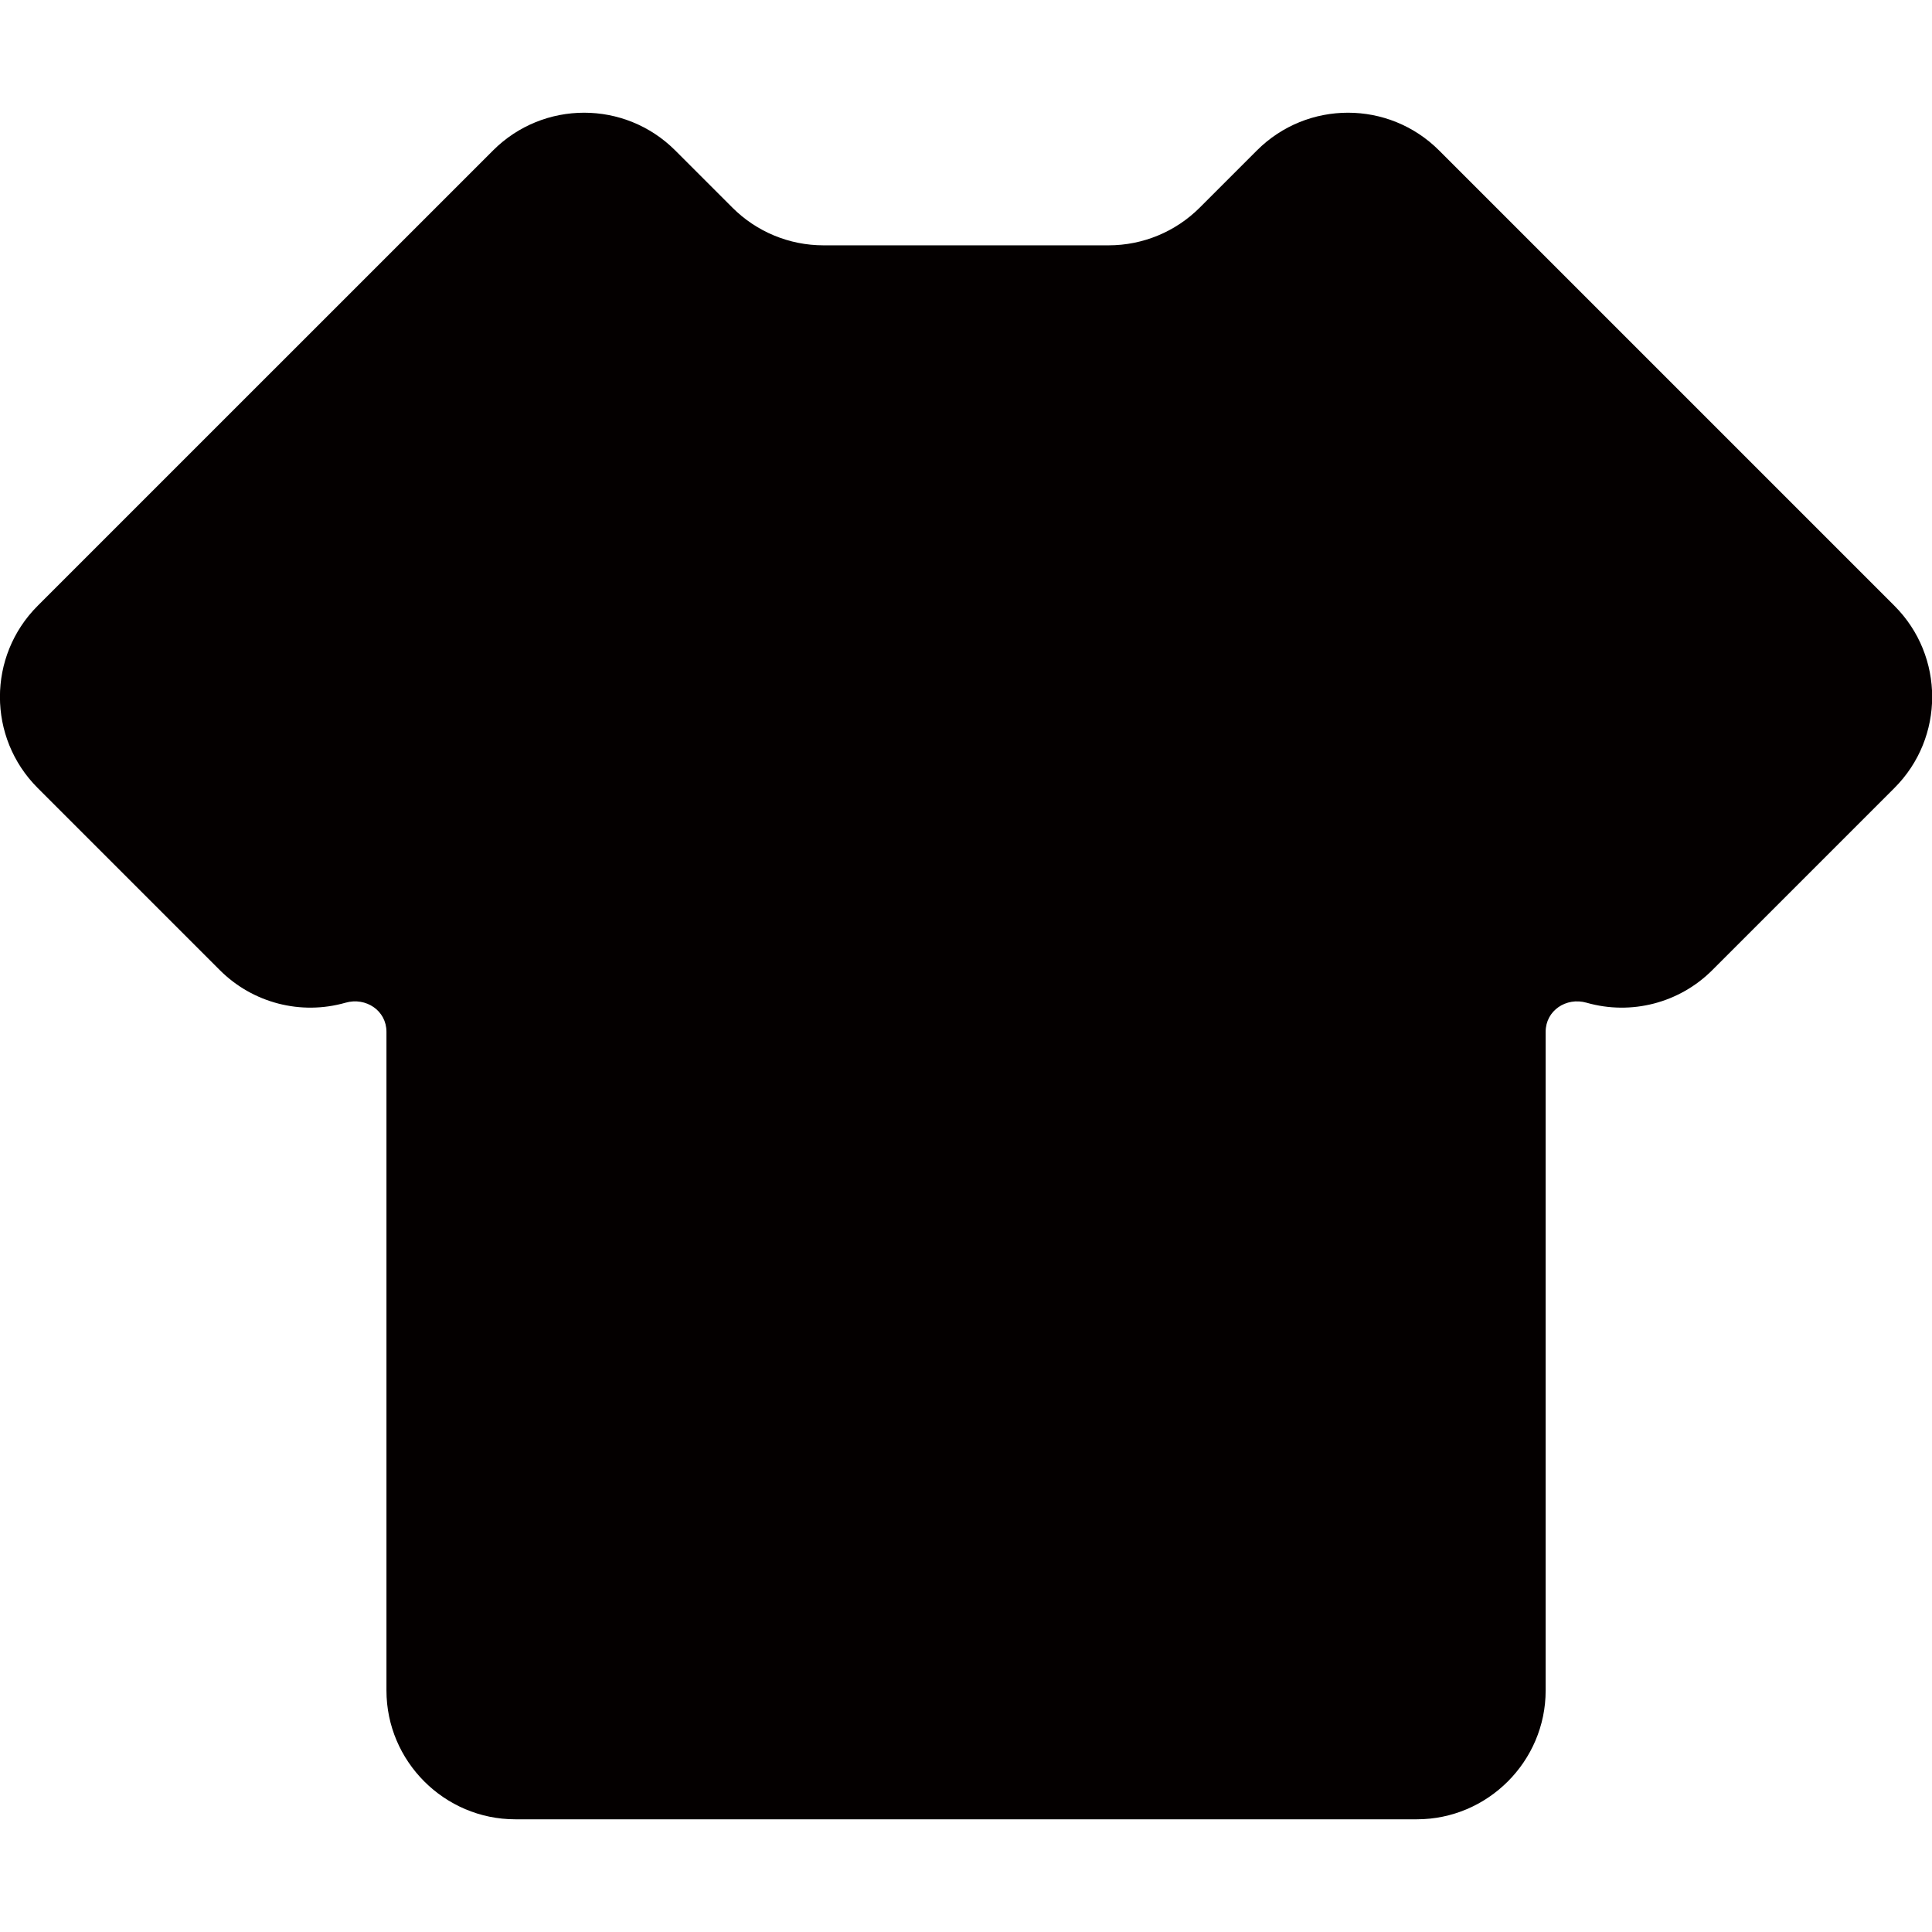
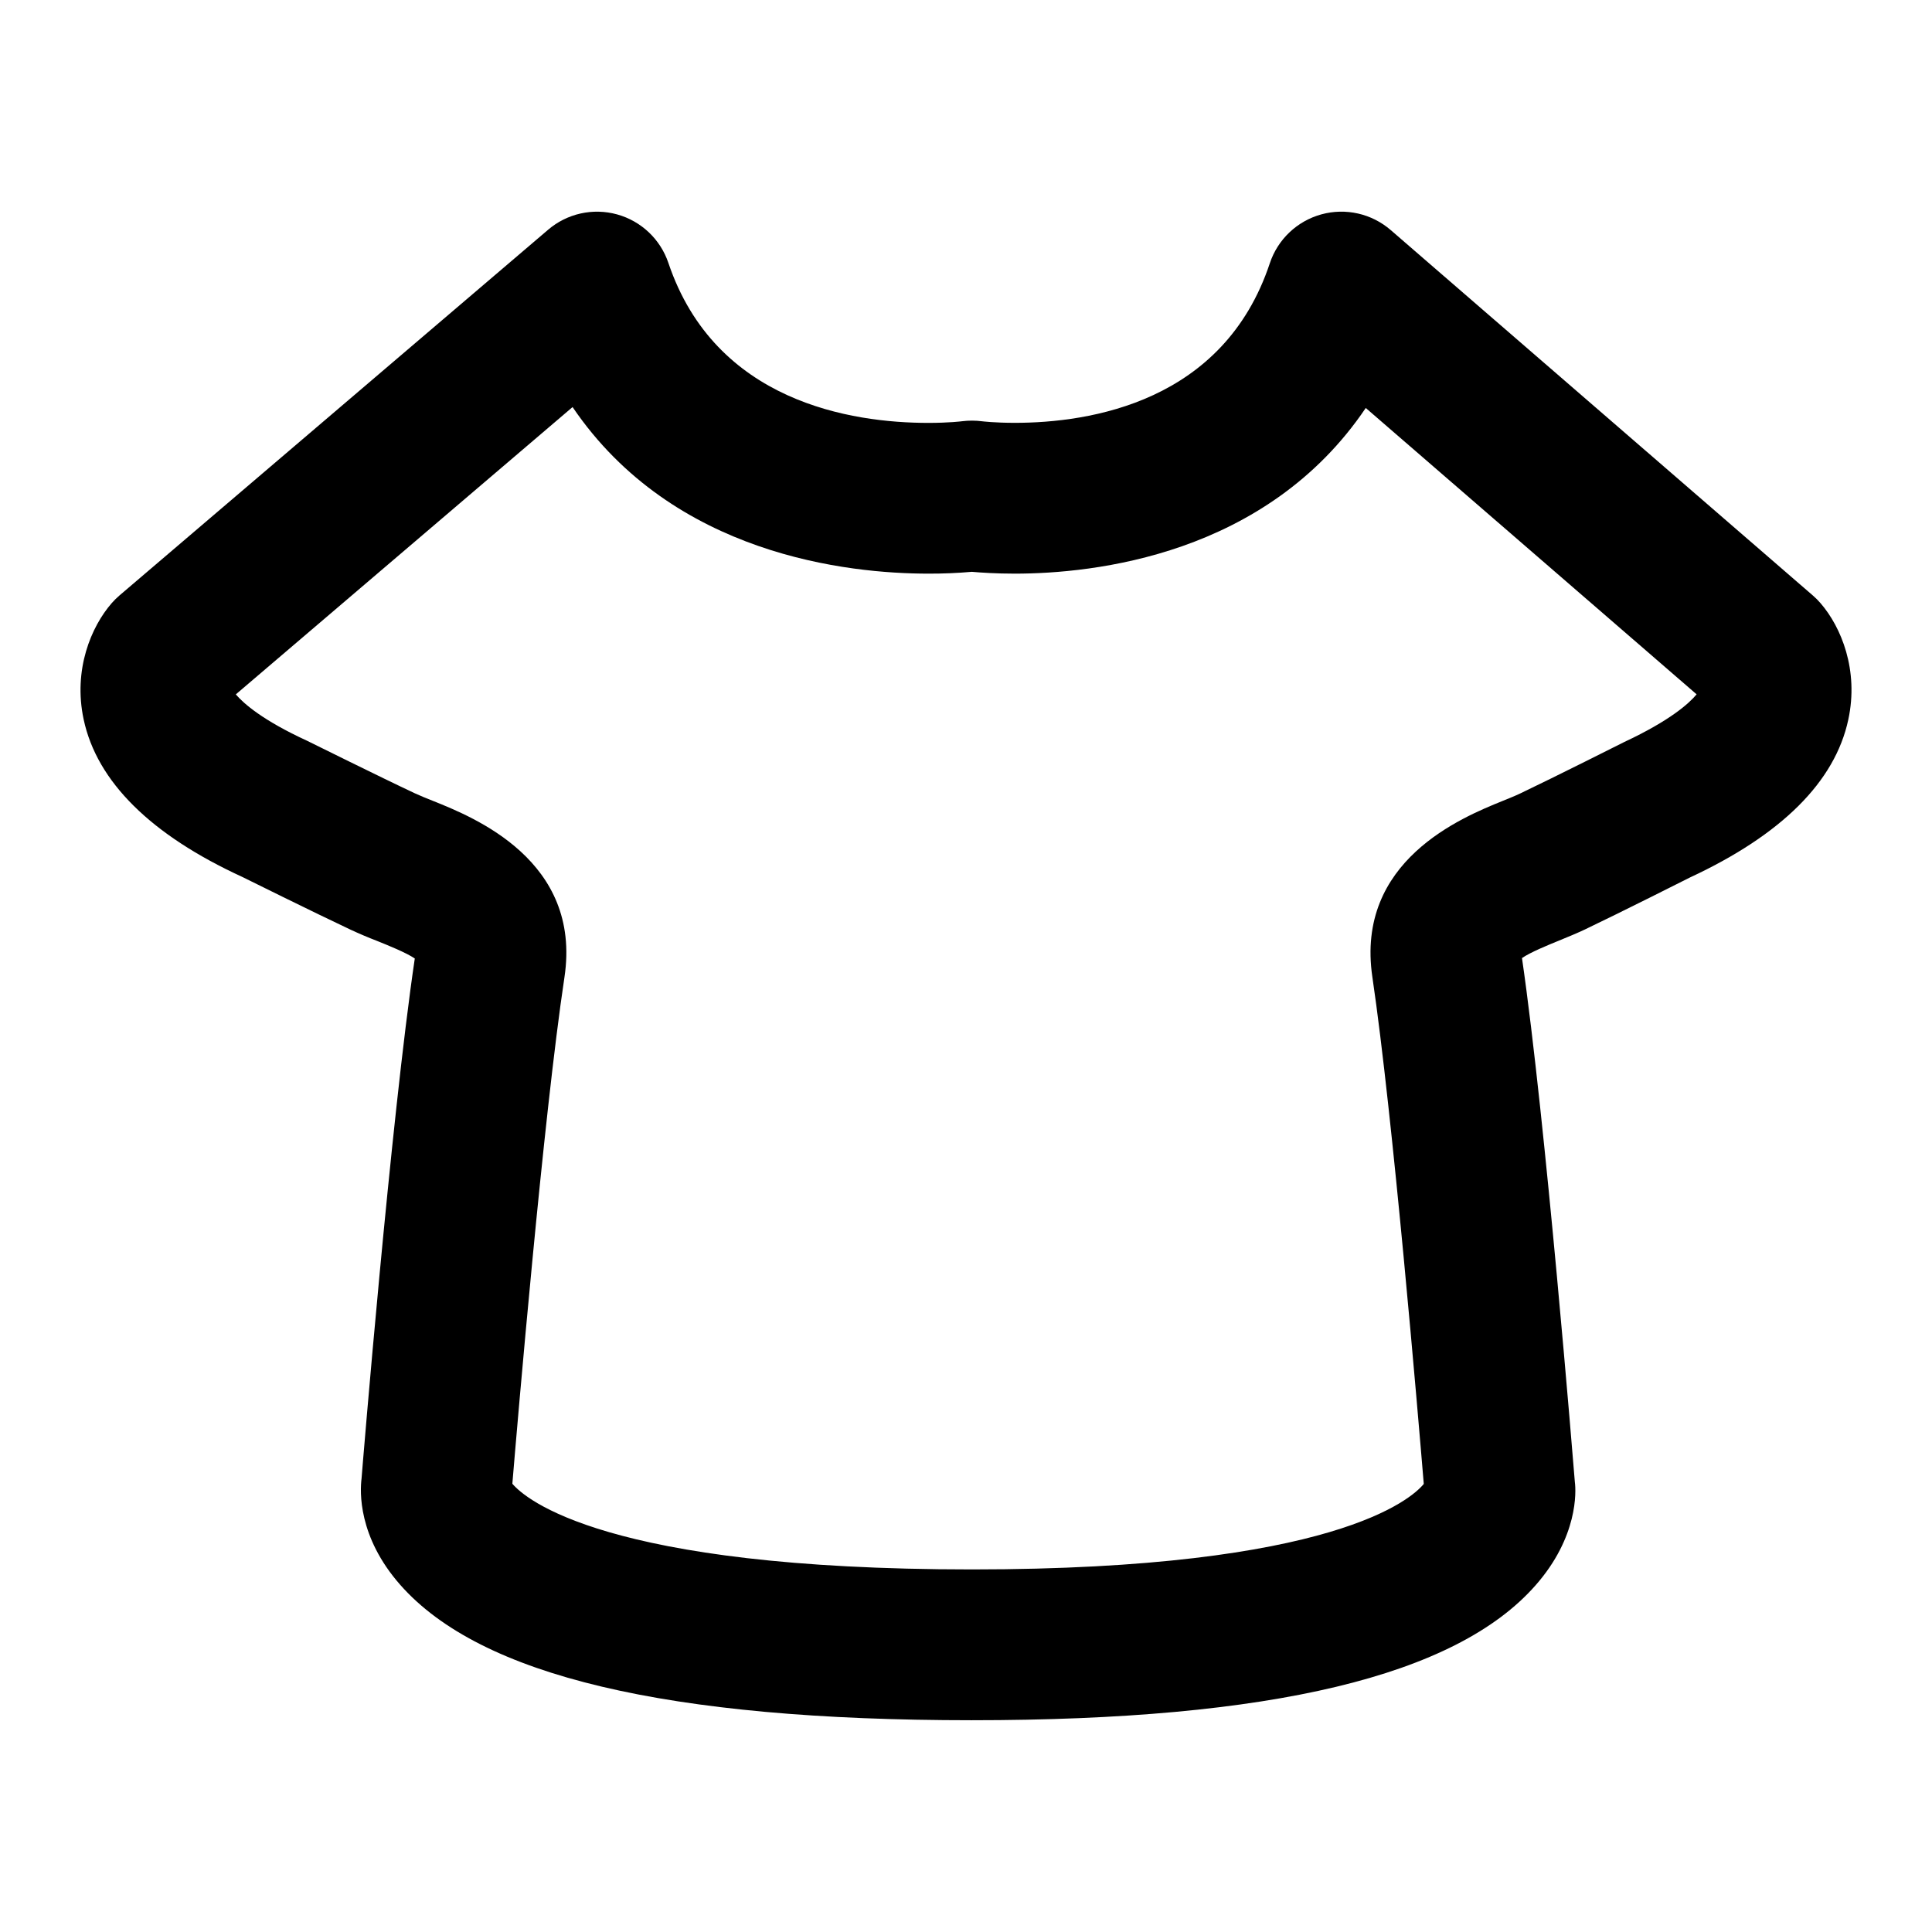
- <svg xmlns="http://www.w3.org/2000/svg" t="1619940455035" class="icon" viewBox="0 0 1024 1024" version="1.1" p-id="1252" width="200" height="200">
-   <defs>
-     <style type="text/css" />
-   </defs>
-   <path d="M1004.094 321.092L762.737 79.735a68.267 68.267 0 0 0-96.546 0l-30.293 30.293a68.284 68.284 0 0 1-48.265 20.002h-151.194a68.181 68.181 0 0 1-48.265-20.002l-30.293-30.293a68.267 68.267 0 0 0-96.546 0L19.962 321.092a68.267 68.267 0 0 0 0 96.546l96.546 96.546a67.84 67.84 0 0 0 66.645 17.271c10.803-3.072 21.675 4.181 21.675 15.411V896c0 37.547 30.72 68.267 68.267 68.267h477.867c37.547 0 68.267-30.72 68.267-68.267V546.867c0-11.23 10.871-18.483 21.675-15.411a67.84 67.84 0 0 0 66.645-17.271l96.546-96.546a68.267 68.267 0 0 0 0-96.546z" fill="#040000" p-id="1253" />
+ <svg xmlns="http://www.w3.org/2000/svg" t="1620006410465" class="icon" viewBox="0 0 1024 1024" version="1.1" p-id="2131" width="200" height="200">
+   <path d="M515.1 911.758c-161.394 0-260.494-23.495-302.99-71.794-22.443-25.486-21.333-49.522-20.48-56.292 0.455-6.03 15.531-189.924 28.217-275.655-4.608-3.129-14.393-7.054-20.053-9.33a229.831 229.831 0 0 1-13.881-5.888c-18.716-8.789-57.572-28.046-57.572-28.046-48.299-22.187-76.942-50.404-83.996-83.399-5.66-26.425 3.982-49.18 14.876-61.696 1.308-1.479 2.702-2.873 4.181-4.124l227.072-193.735a39.908 39.908 0 0 1 63.801 17.607c24.889 73.7 97.024 84.736 137.842 84.736 10.866 0 17.778-0.853 17.835-0.882 3.442-0.427 7.111-0.427 10.553 0.028 0 0 6.77 0.825 17.266 0.825 40.021 0 110.791-10.98 135.253-84.565a39.964 39.964 0 0 1 64.085-17.607l223.801 193.735c1.479 1.28 2.873 2.674 4.124 4.153 10.78 12.516 20.281 35.3 14.592 61.639-7.054 32.825-35.3 60.985-83.94 83.627 0 0.028-37.49 18.887-55.694 27.563-4.096 1.934-8.761 3.868-13.71 5.888-5.518 2.247-15.104 6.144-19.598 9.244 12.572 86.471 27.392 269.881 28.018 277.703 0.683 5.006 1.735 29.184-20.878 54.812-42.325 48.1-140.032 71.452-298.724 71.452z m-243.541-125.355c6.713 7.936 48.953 45.426 243.541 45.426 192.228 0 233.188-37.575 239.531-45.312-2.987-35.925-16.384-195.243-27.25-268.686-9.102-61.582 47.531-84.594 68.836-93.241 3.413-1.394 6.656-2.674 9.472-4.011 17.92-8.533 55.097-27.25 55.154-27.278 24.462-11.435 34.475-20.565 38.4-25.287l-175.36-151.78c-52.793 78.194-144.356 87.808-186.084 87.808-9.927 0-17.835-0.54-22.699-0.967a255.602 255.602 0 0 1-22.983 0.967c-42.325 0-135.253-9.671-188.644-88.292l-178.489 152.292c4.068 4.75 14.108 13.71 37.831 24.604 1.138 0.54 38.855 19.285 57.06 27.819 2.873 1.337 6.172 2.645 9.643 4.039 21.589 8.647 78.905 31.602 69.66 93.412-11.179 74.24-24.946 236.345-27.62 268.487z" fill="" p-id="2132" />
</svg>
